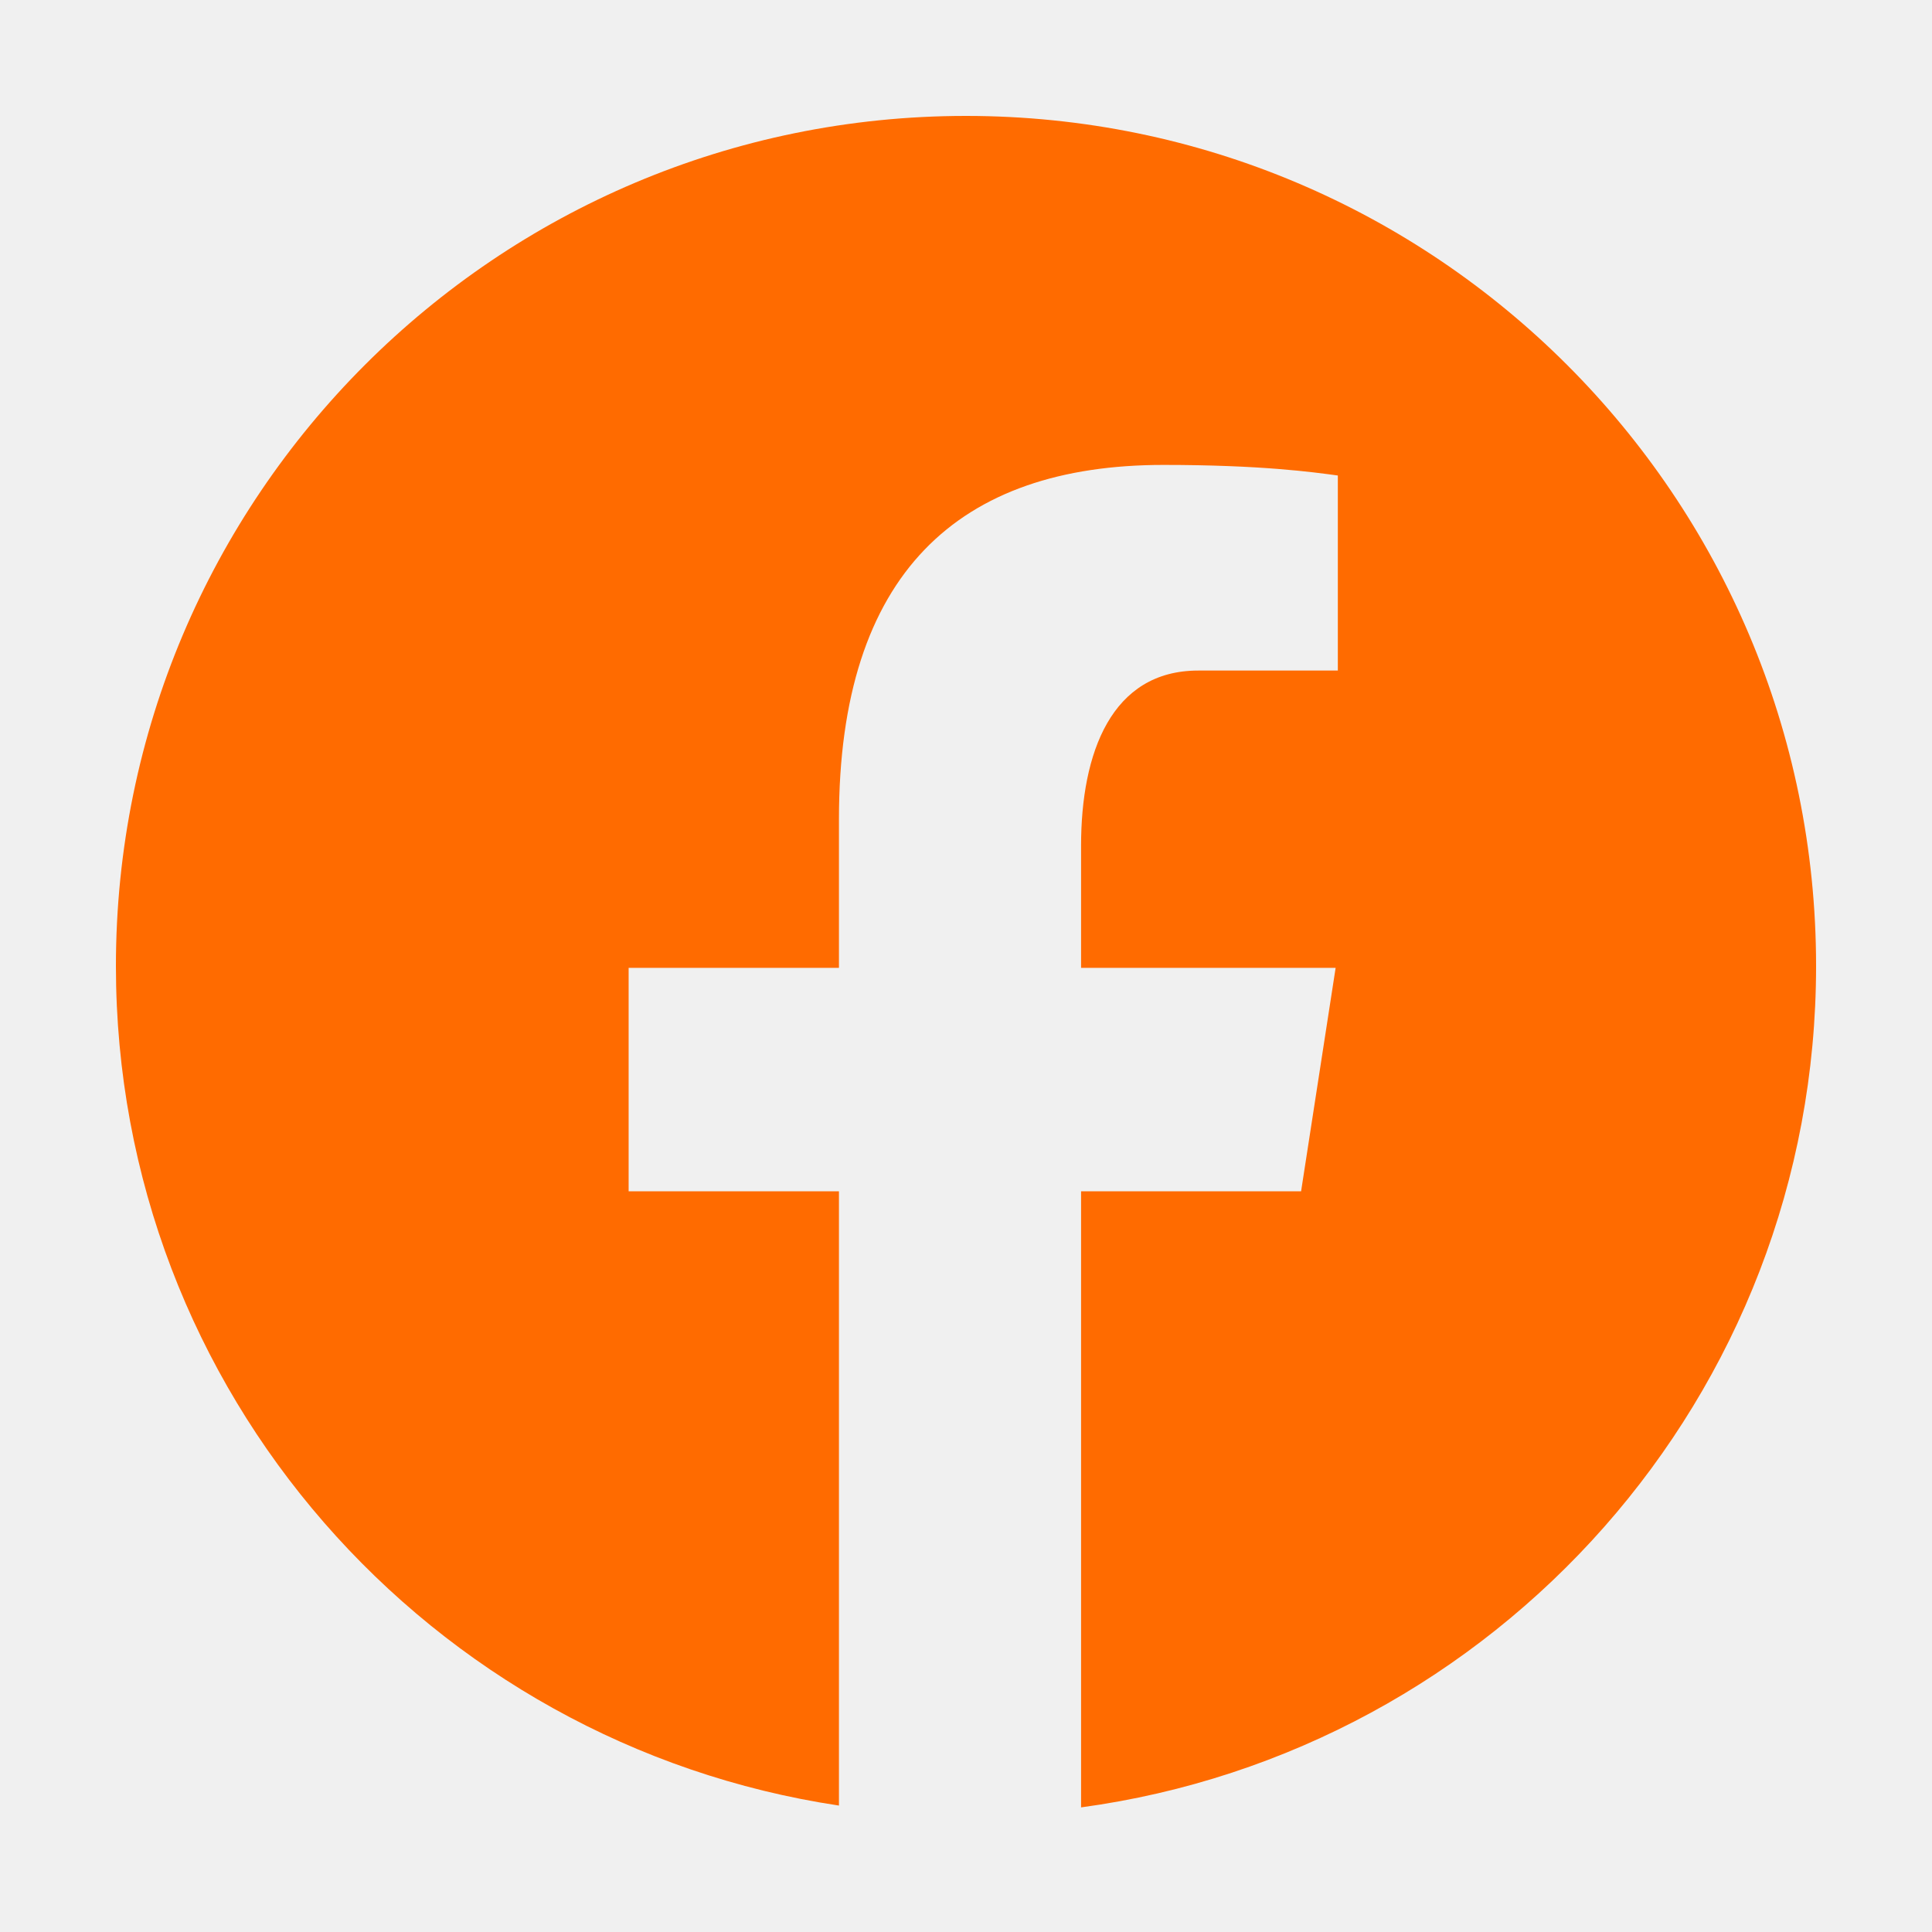
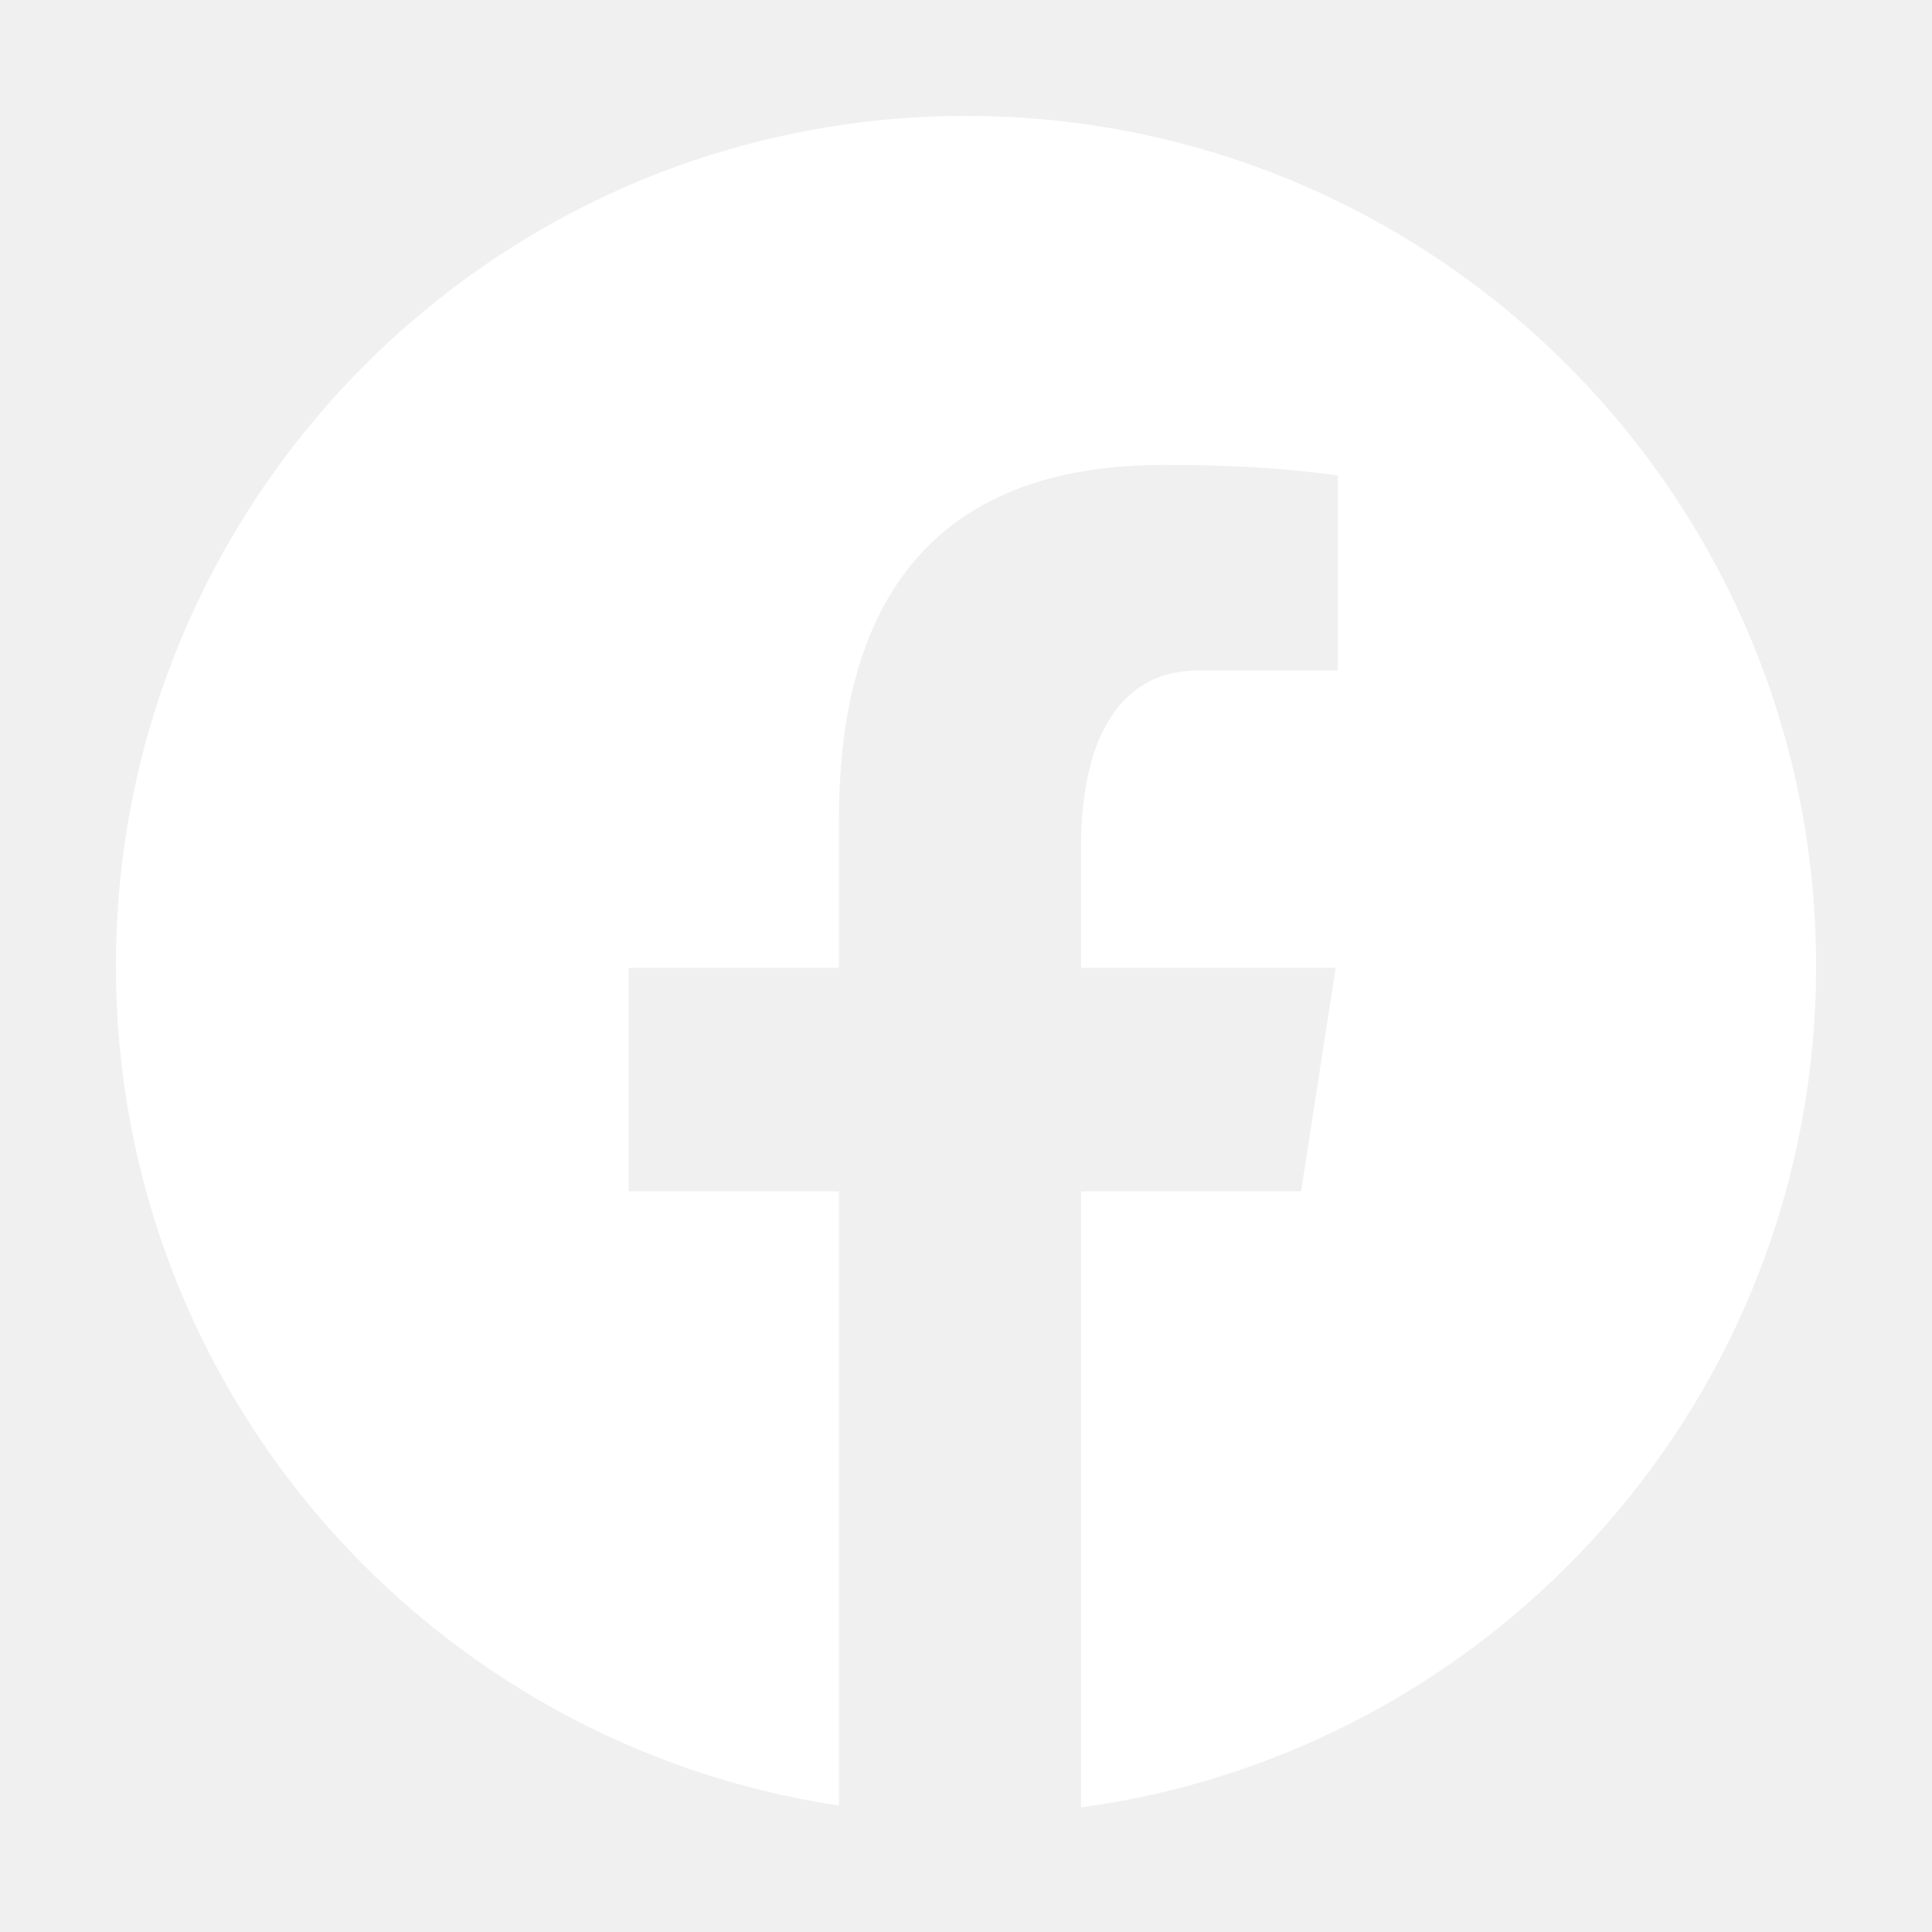
<svg xmlns="http://www.w3.org/2000/svg" viewBox="0 0 50 50" width="50px" height="50px">
-   <path fill="#FF6B00" d="M25,3C12.85,3,3,12.85,3,25c0,11.03,8.125,20.137,18.712,21.728V30.831h-5.443v-5.783h5.443v-3.848 c0-6.371,3.104-9.168,8.399-9.168c2.536,0,3.877,0.188,4.512,0.274v5.048h-3.612c-2.248,0-3.033,2.131-3.033,4.533v3.161h6.588 l-0.894,5.783h-5.694v15.944C38.716,45.318,47,36.137,47,25C47,12.85,37.15,3,25,3z" />
+   <path fill="#FFF" d="M25,3C12.85,3,3,12.85,3,25c0,11.03,8.125,20.137,18.712,21.728V30.831h-5.443v-5.783h5.443v-3.848 c0-6.371,3.104-9.168,8.399-9.168c2.536,0,3.877,0.188,4.512,0.274v5.048h-3.612c-2.248,0-3.033,2.131-3.033,4.533v3.161h6.588 l-0.894,5.783h-5.694v15.944C38.716,45.318,47,36.137,47,25C47,12.85,37.15,3,25,3z" />
</svg>
